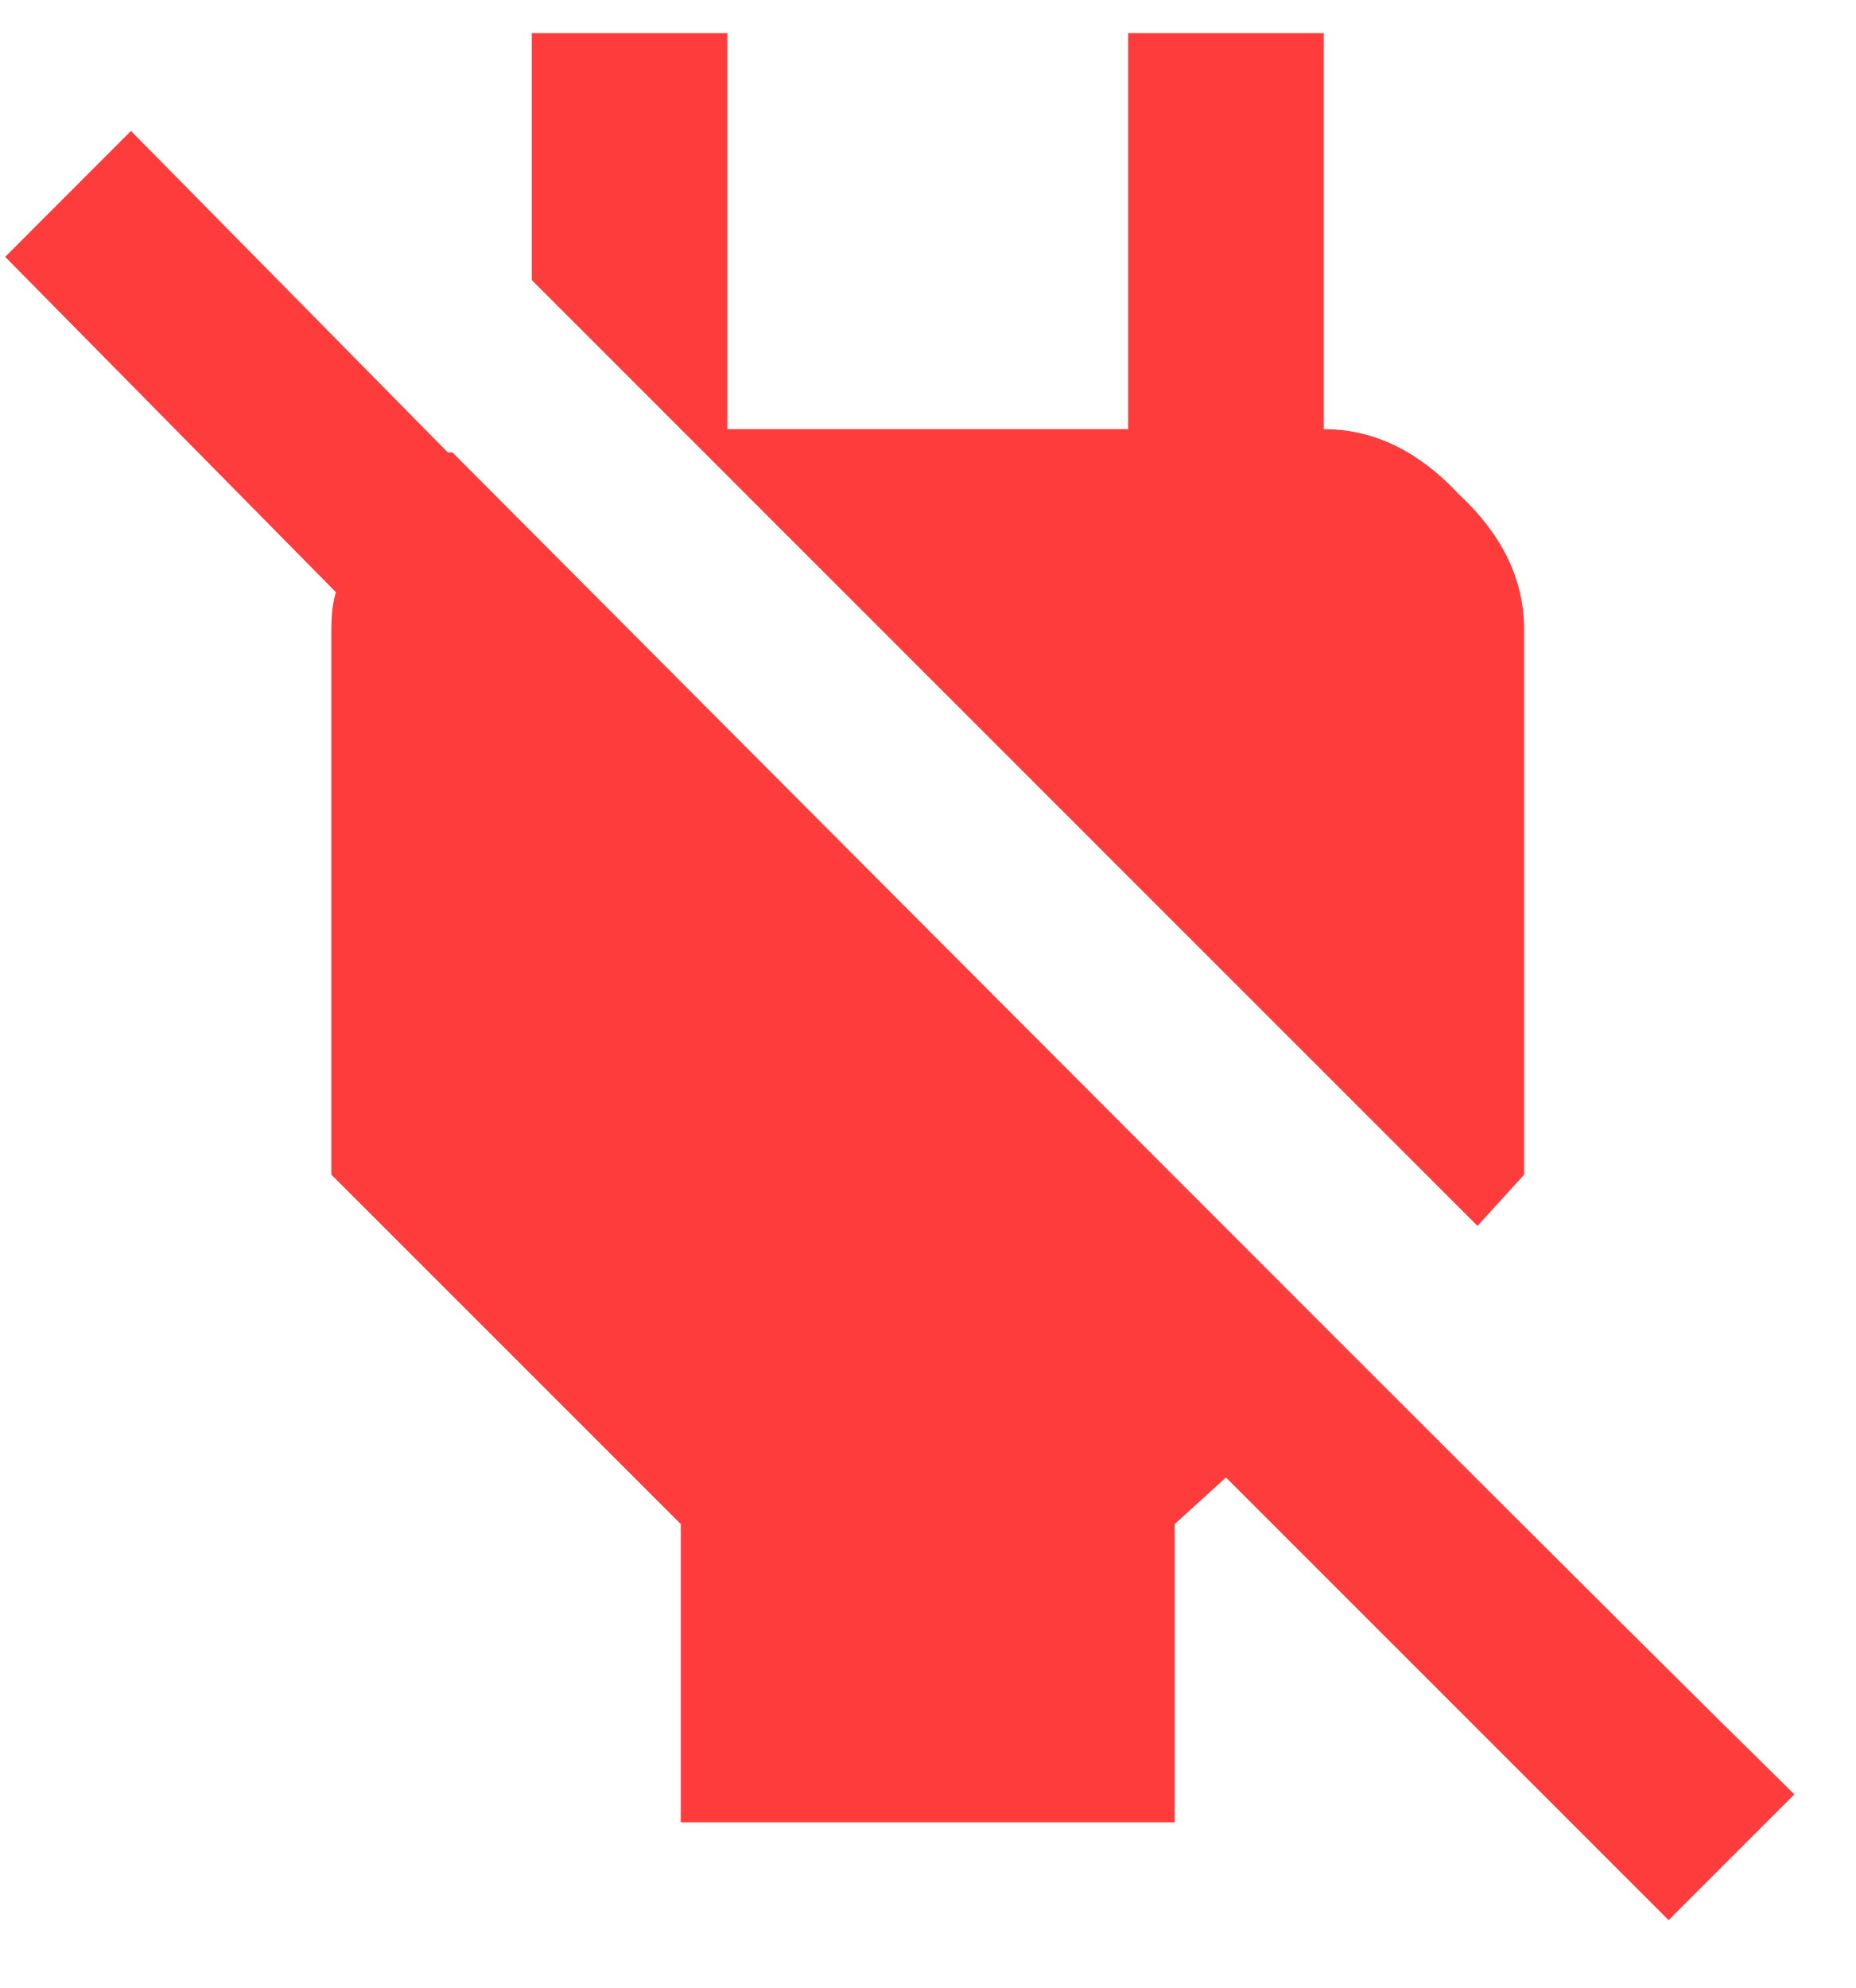
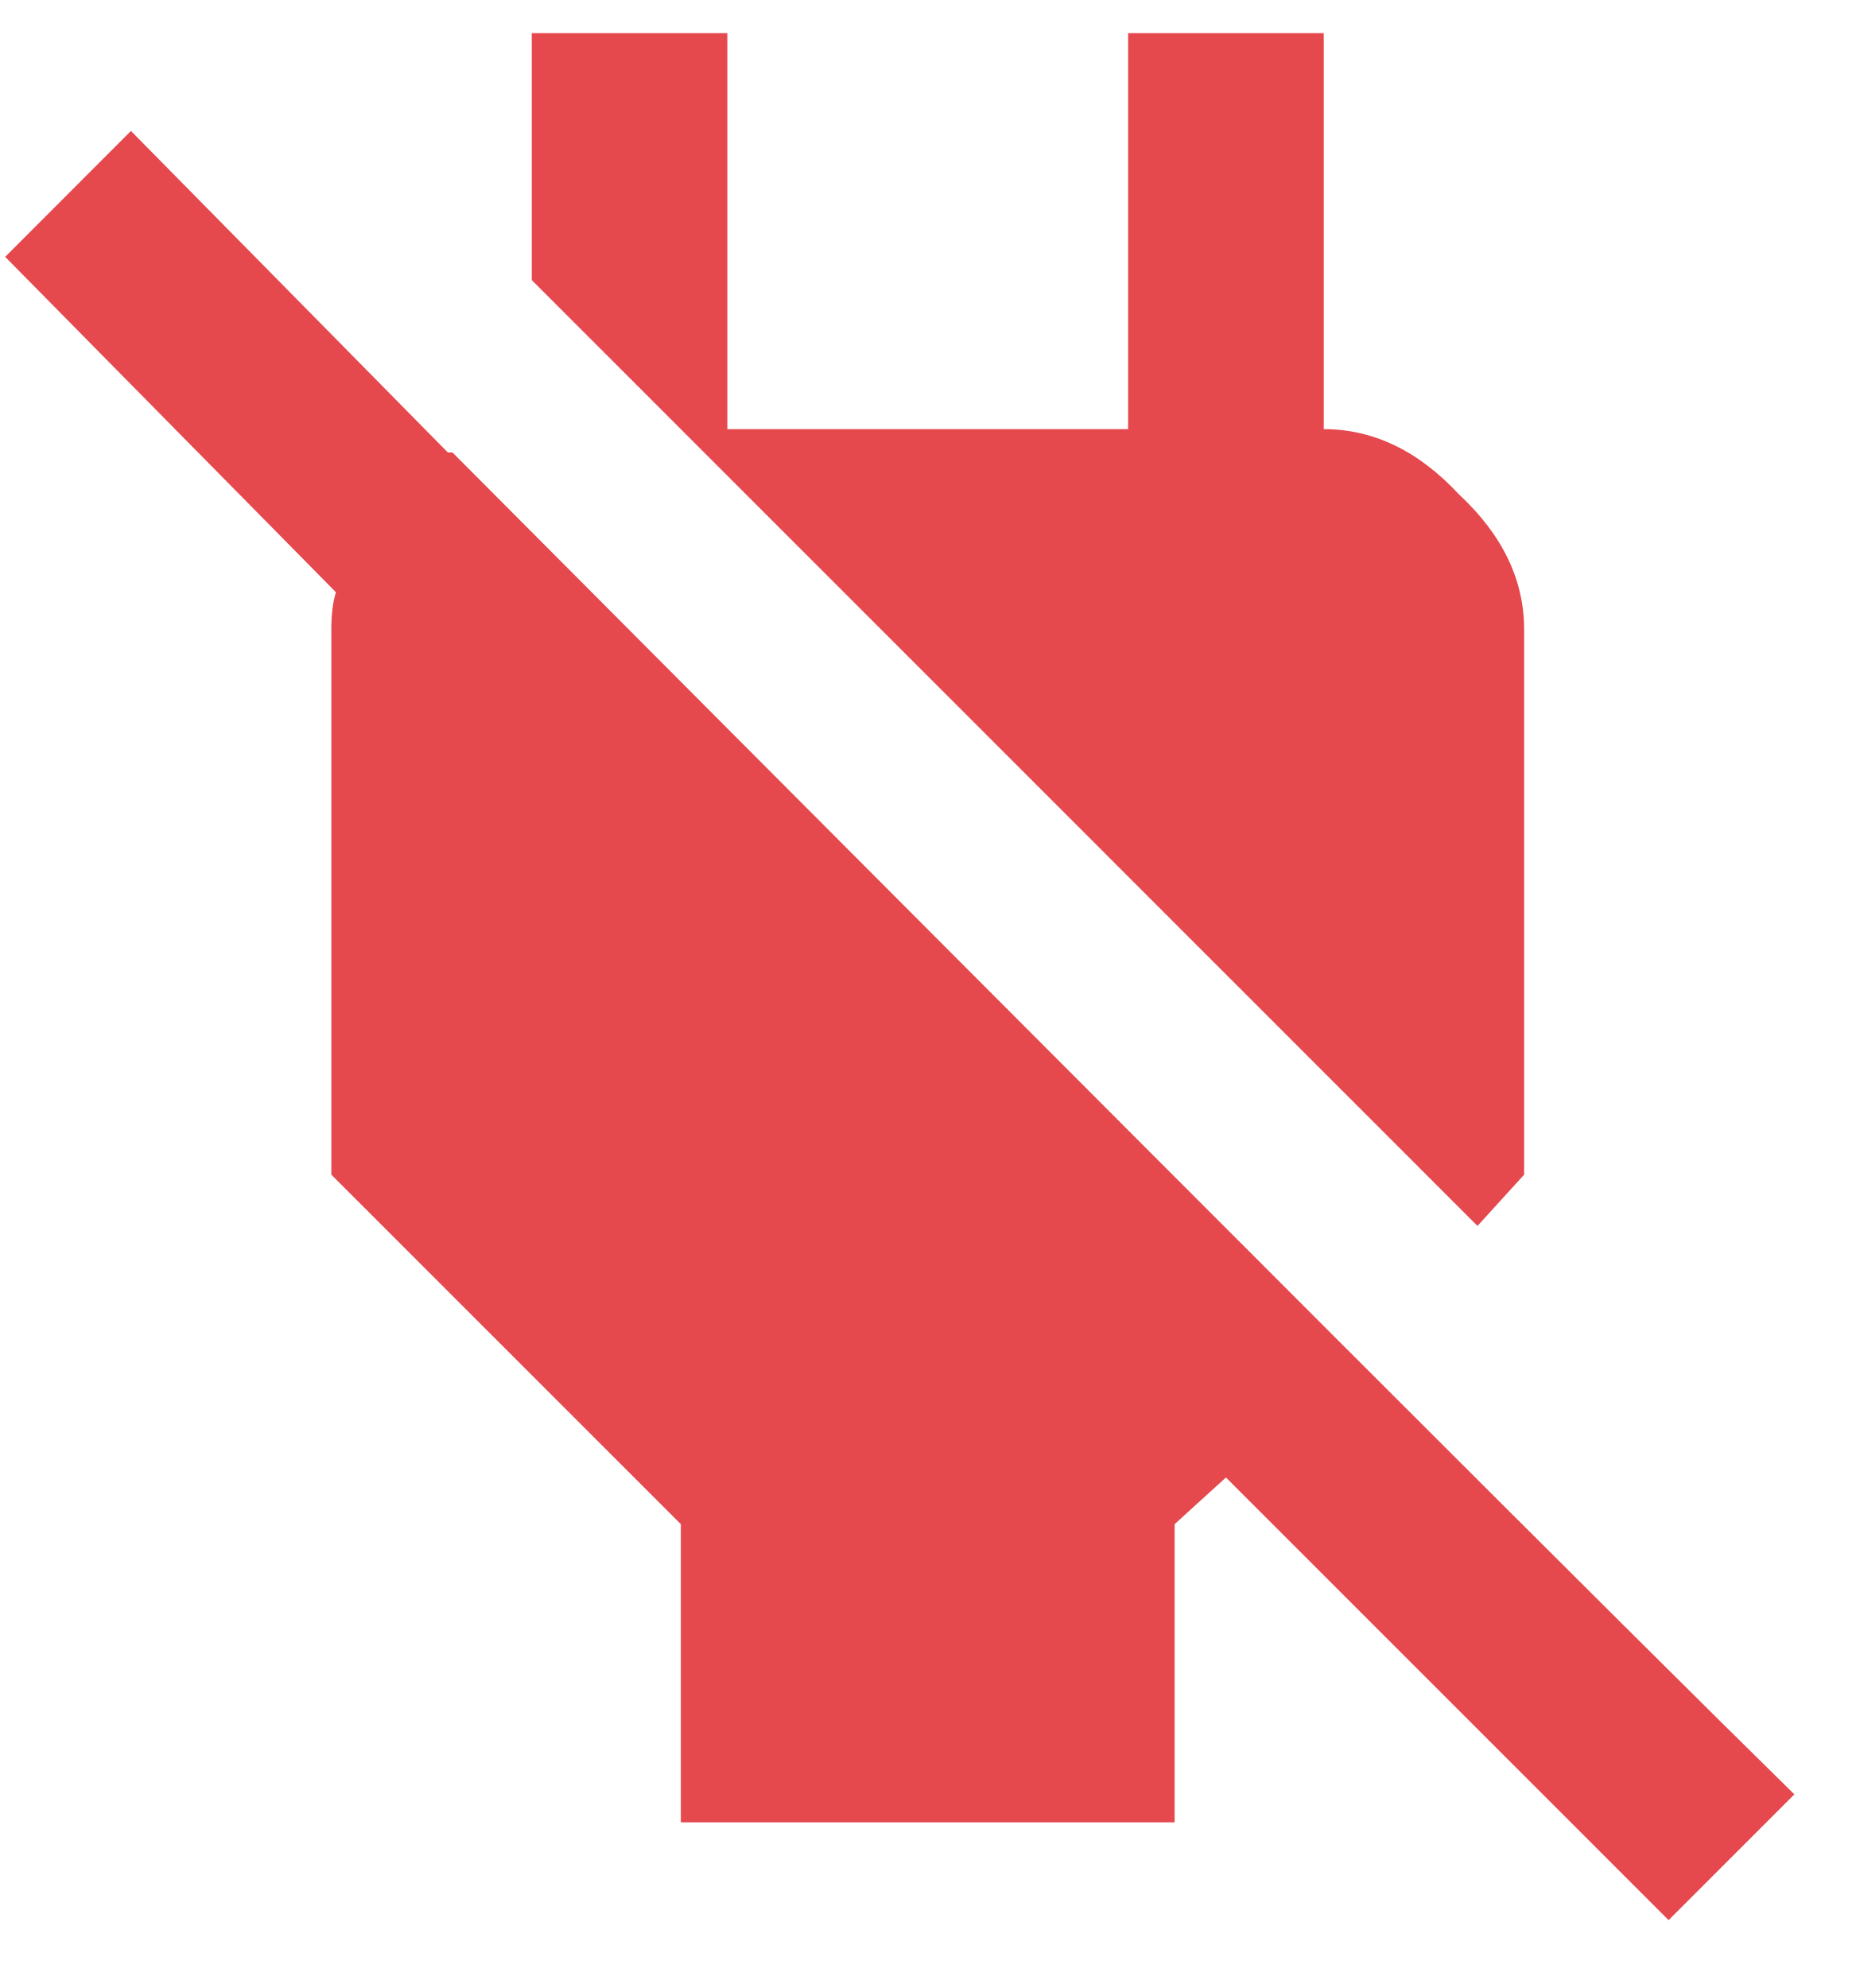
<svg xmlns="http://www.w3.org/2000/svg" width="14" height="15" viewBox="0 0 14 15" fill="none">
-   <path d="M3.414 3.414C8.969 8.992 12.344 12.367 13.539 13.539L12.59 14.488L9.25 11.148L8.863 11.5V13.75H5.137V11.5L2.5 8.863V4.75C2.5 4.633 2.512 4.539 2.535 4.469L0.039 1.938L0.988 0.988L3.379 3.414H3.414ZM11.5 8.863L11.148 9.25L4.012 2.113V0.25H5.488V3.238H8.512V0.25H9.988V3.238C10.363 3.238 10.703 3.402 11.008 3.73C11.336 4.035 11.5 4.375 11.5 4.75V8.863Z" fill="#FF3C3C" />
+   <path d="M3.414 3.414C8.969 8.992 12.344 12.367 13.539 13.539L12.59 14.488L9.25 11.148L8.863 11.5V13.75H5.137V11.5L2.5 8.863V4.75C2.5 4.633 2.512 4.539 2.535 4.469L0.039 1.938L0.988 0.988L3.379 3.414H3.414ZM11.5 8.863L11.148 9.25L4.012 2.113V0.25H5.488V3.238H8.512V0.25H9.988V3.238C10.363 3.238 10.703 3.402 11.008 3.73C11.336 4.035 11.5 4.375 11.5 4.75V8.863Z" fill="#E5484D" />
</svg>
